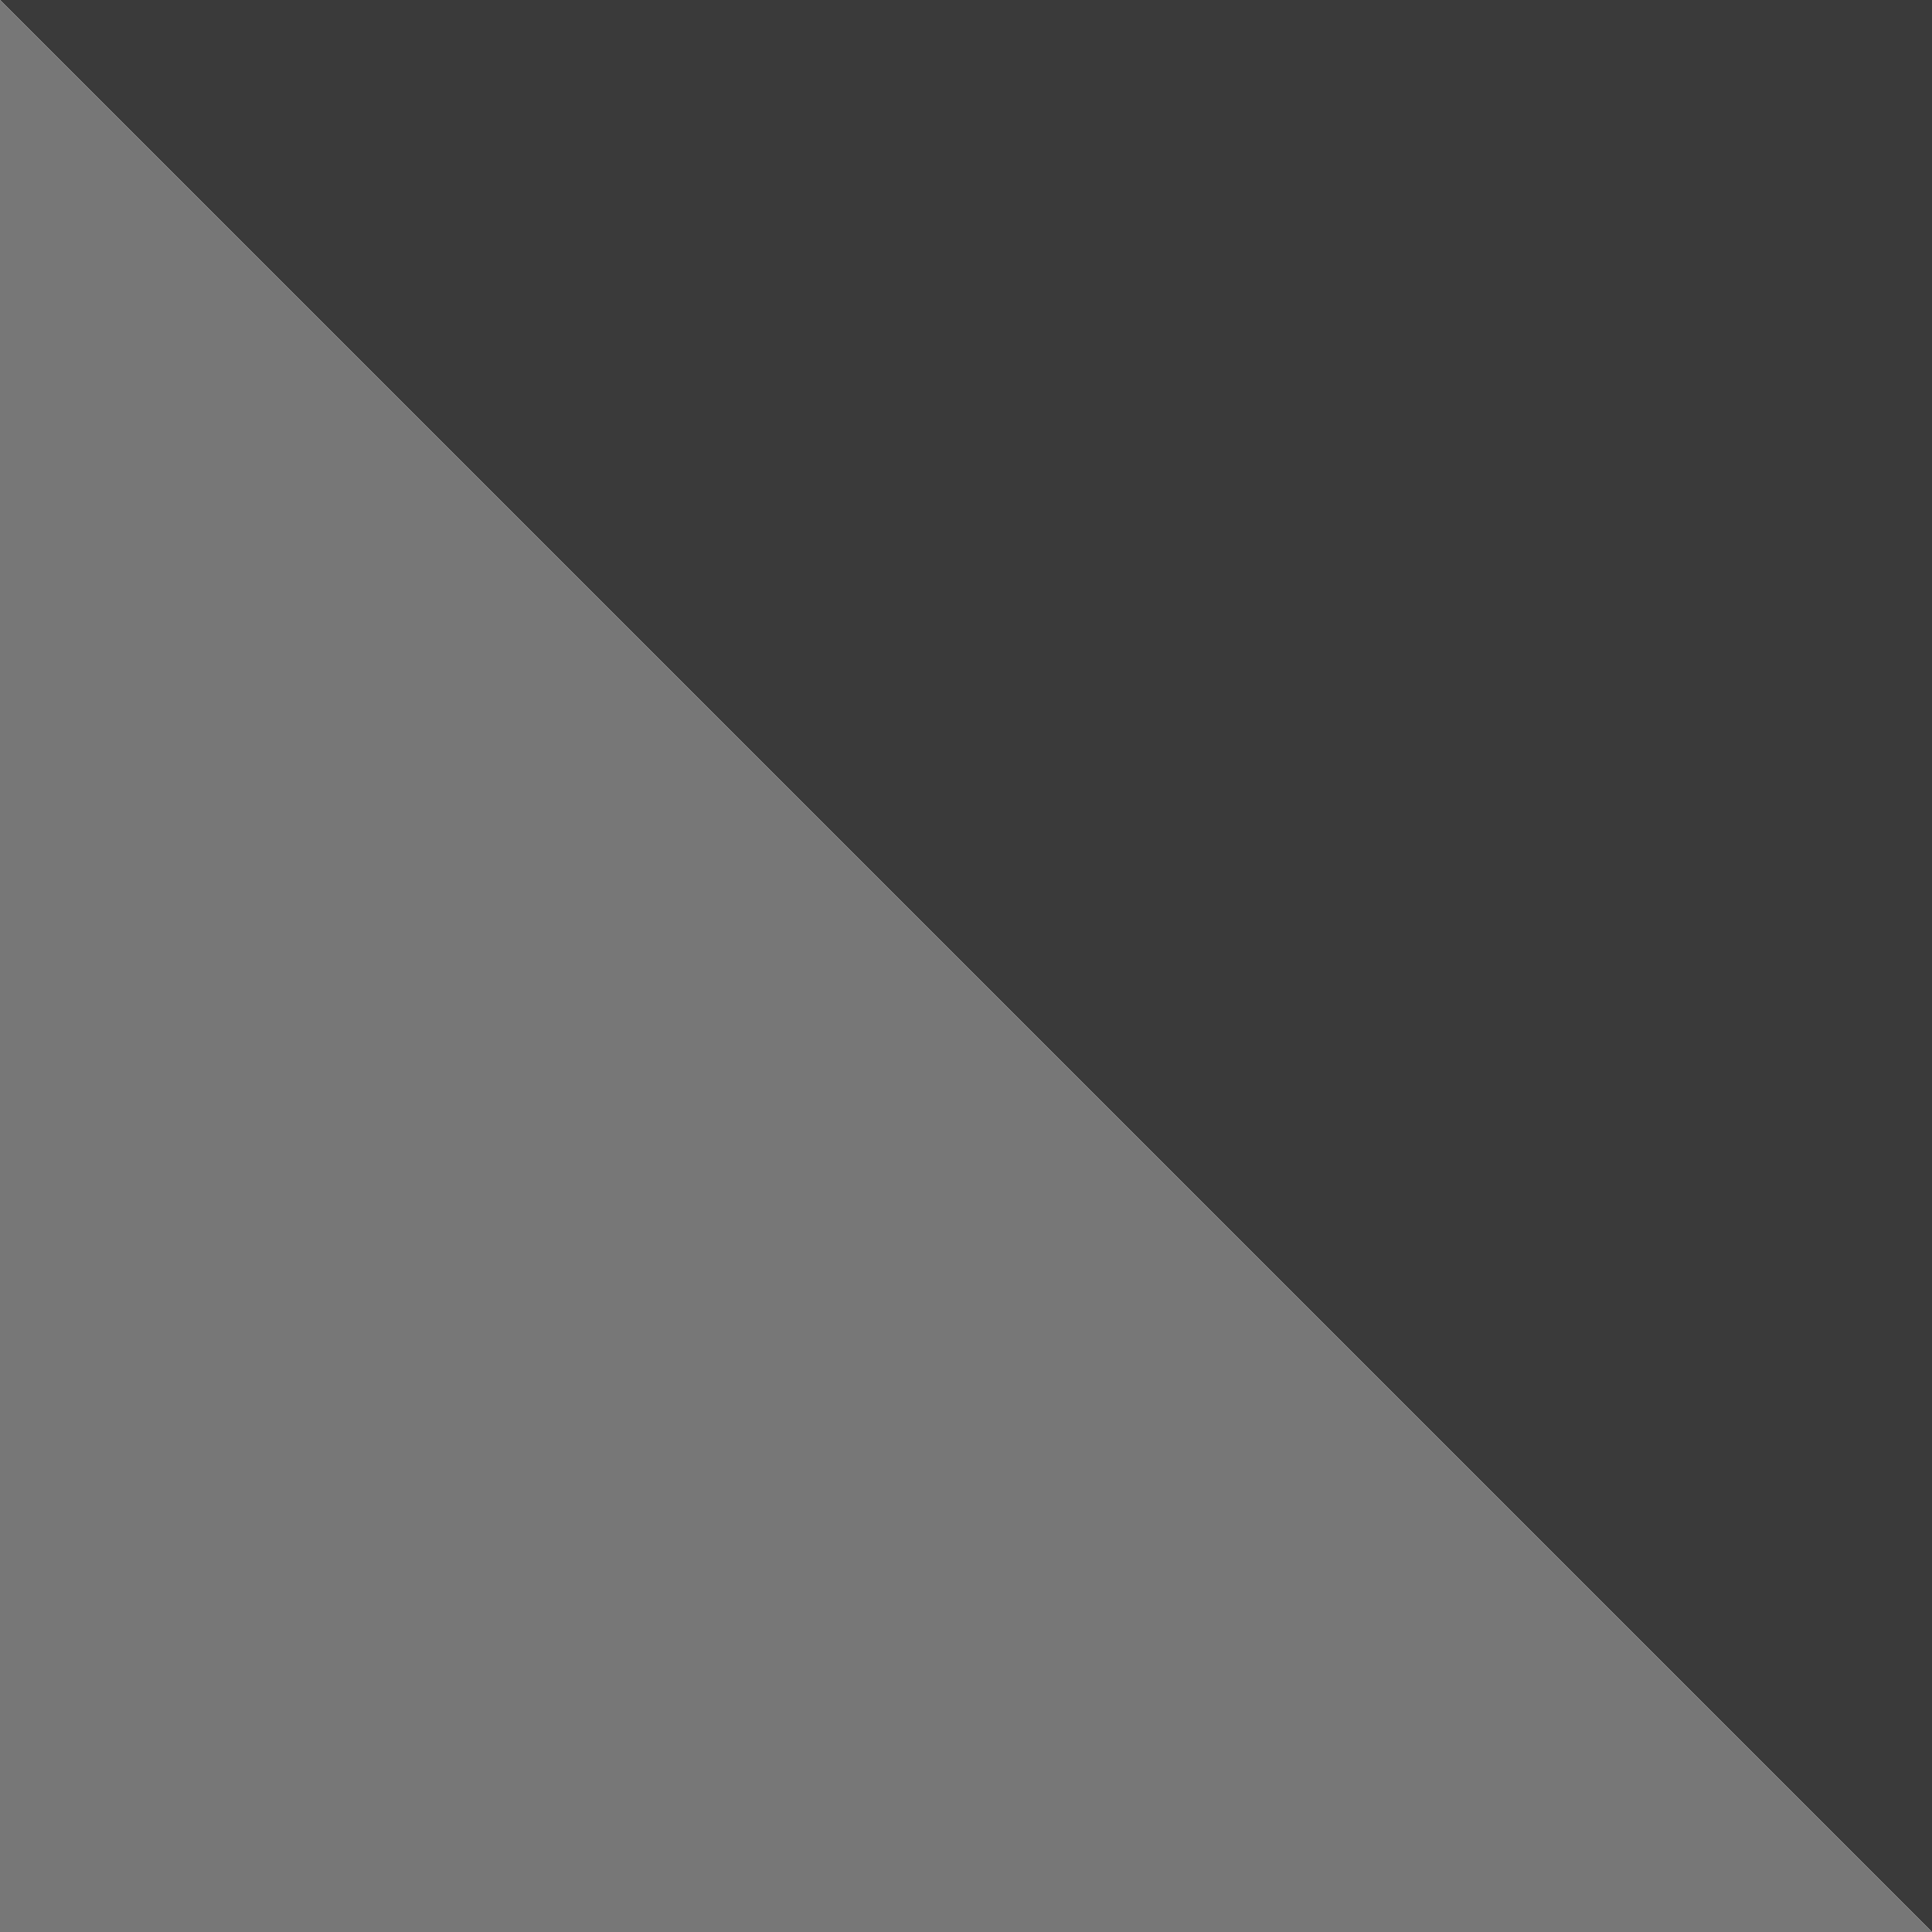
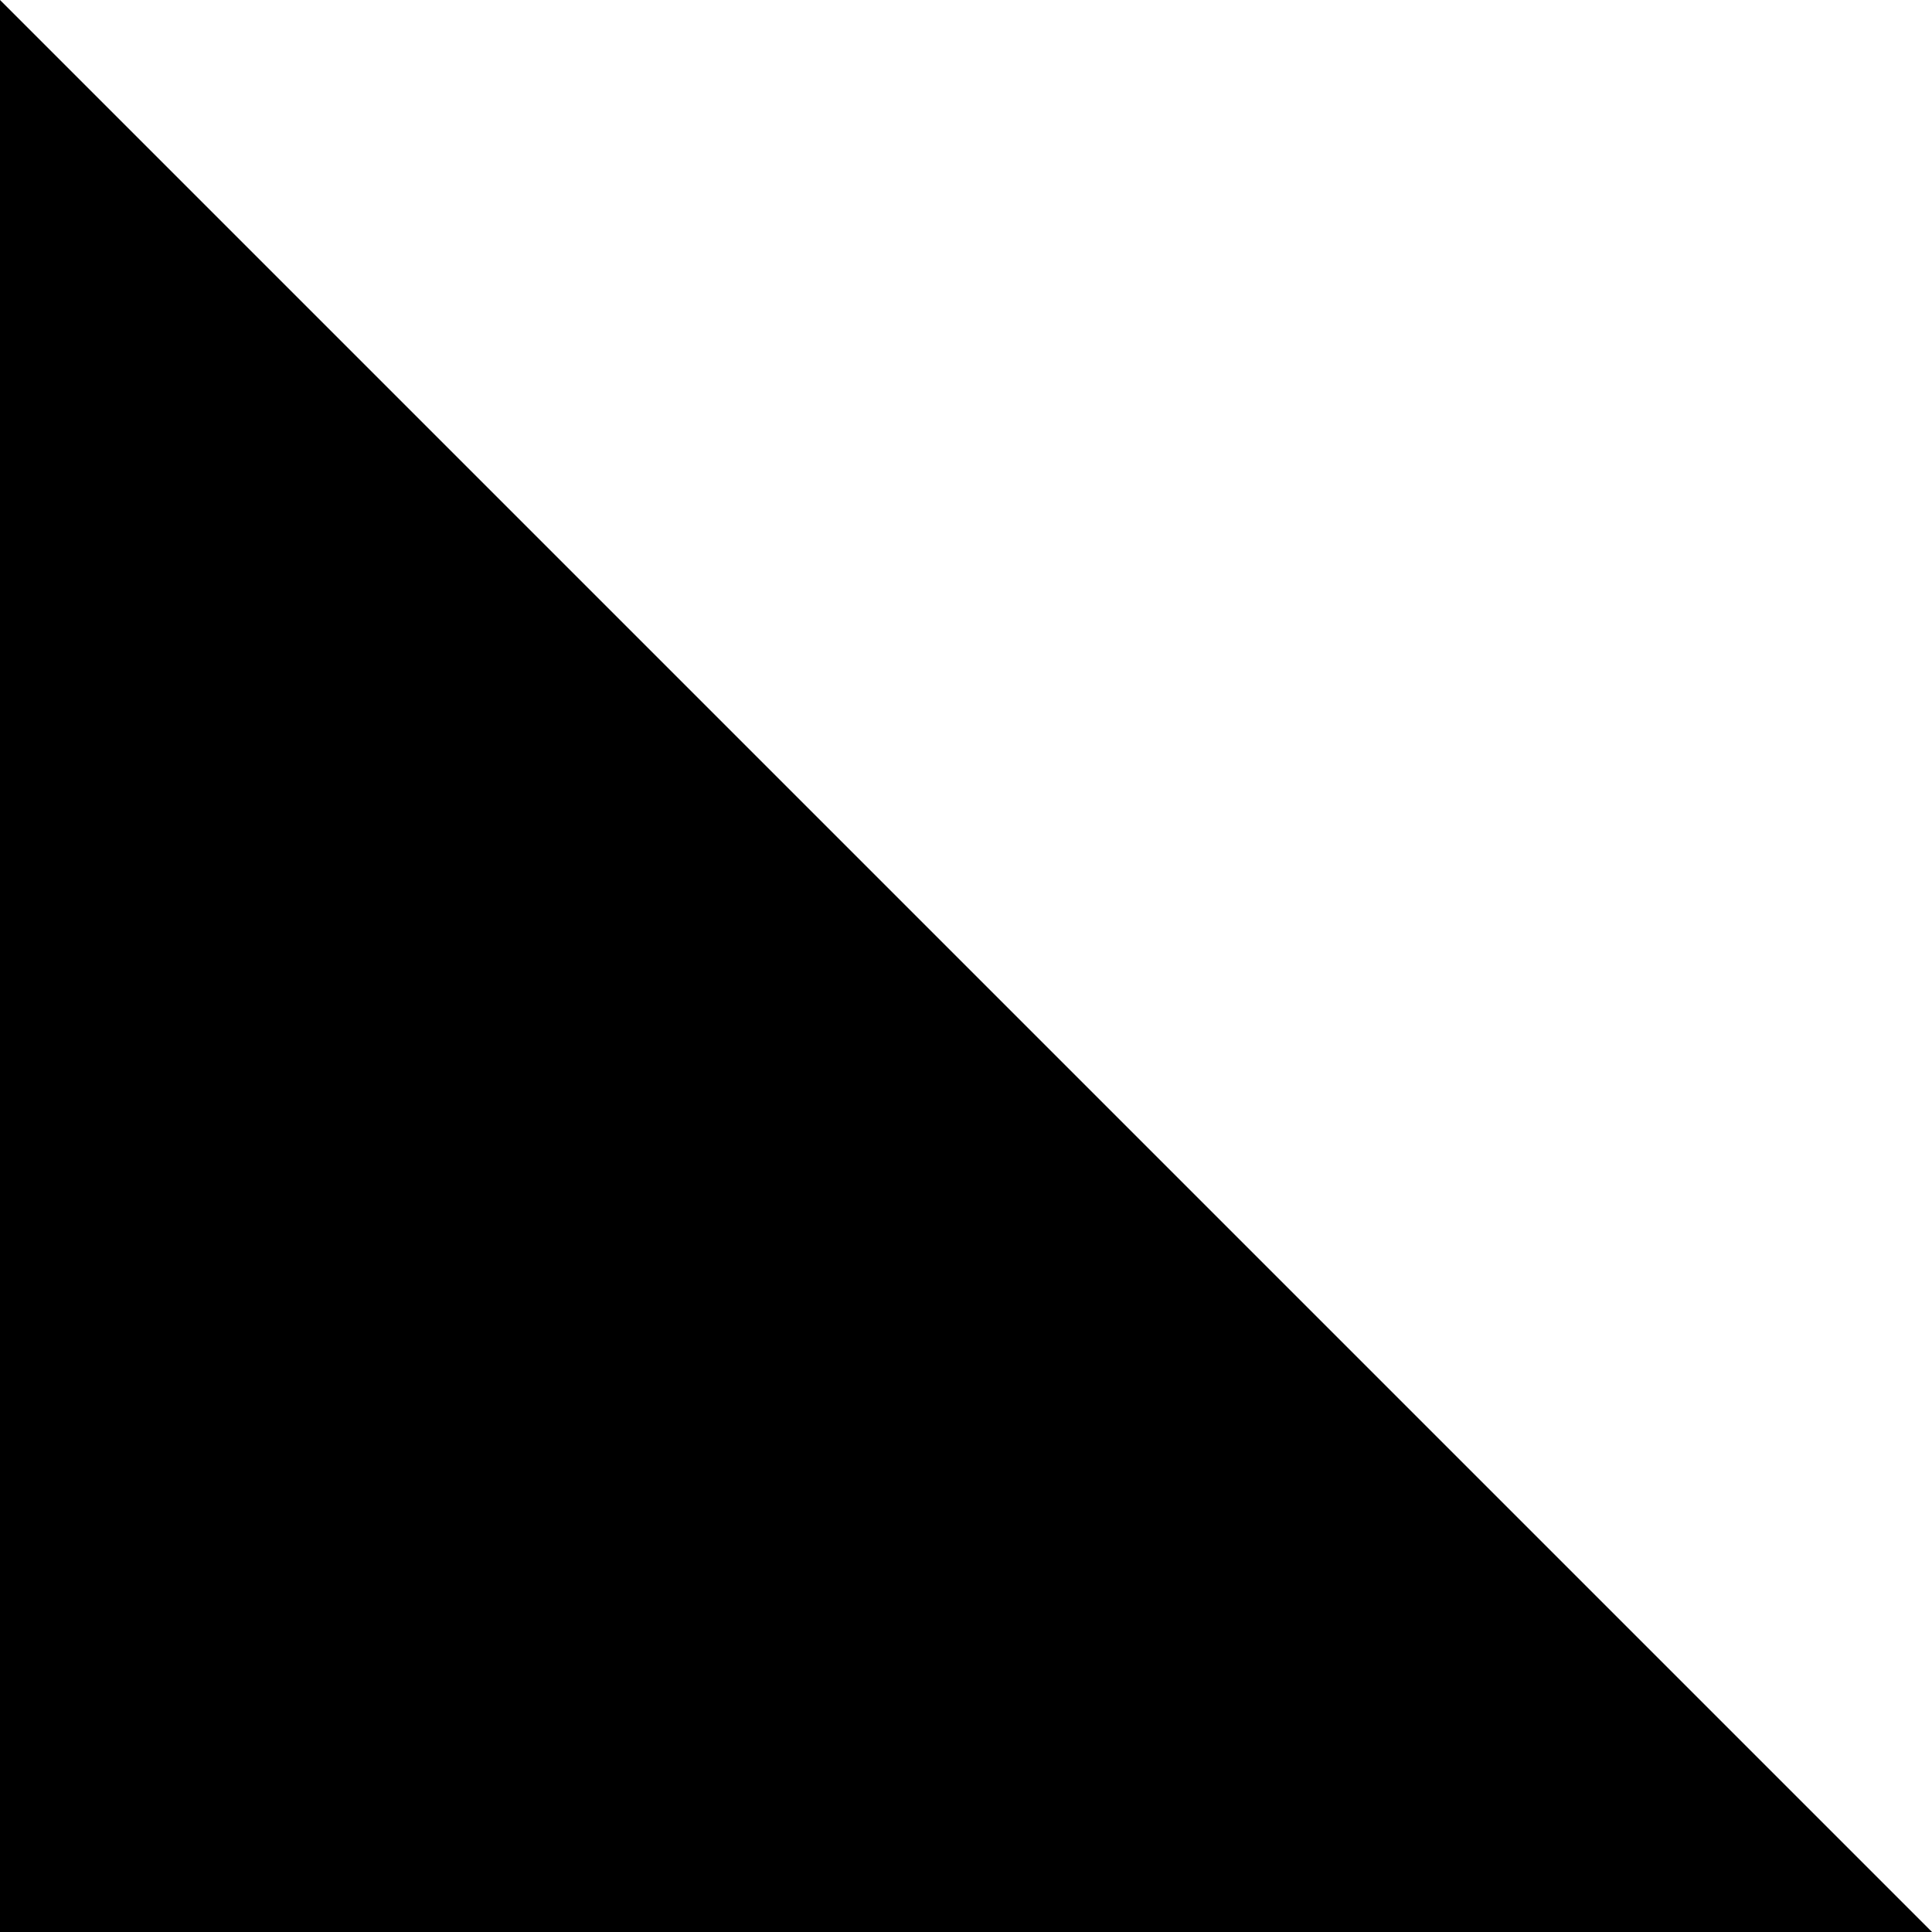
<svg xmlns="http://www.w3.org/2000/svg" width="64" height="64" viewBox="0 0 64 64" fill="none">
-   <g id="shapes/nautical/nautical_o_01" clip-path="url(#clip0_2012_1909)">
-     <rect width="64" height="64" fill="white" style="fill:white;fill-opacity:1;" />
-     <path id="slot_3" d="M64 64L0 0H64V64Z" fill="#3A3A3A" style="fill:#3A3A3A;fill:color(display-p3 0.228 0.228 0.228);fill-opacity:1;" />
-     <path id="slot_4" d="M64 64L0 0V64H64Z" fill="#777777" style="fill:#777777;fill:color(display-p3 0.467 0.467 0.467);fill-opacity:1;" />
+   <g id="shapes/nautical/nautical_o_01" clip-path="url(#clip0_2013_4410)">
+     <path id="slot_3" d="M64 64L0 0H64V64Z" fill="white" style="fill:white;fill-opacity:1;" />
+     <path id="slot_4" d="M64 64L0 0V64H64Z" fill="black" style="fill:black;fill-opacity:1;" />
  </g>
  <defs>
-     <clipPath id="clip0_2012_1909">
+     <clipPath id="clip0_2013_4410">
      <rect width="64" height="64" fill="white" style="fill:white;fill-opacity:1;" />
    </clipPath>
  </defs>
</svg>
